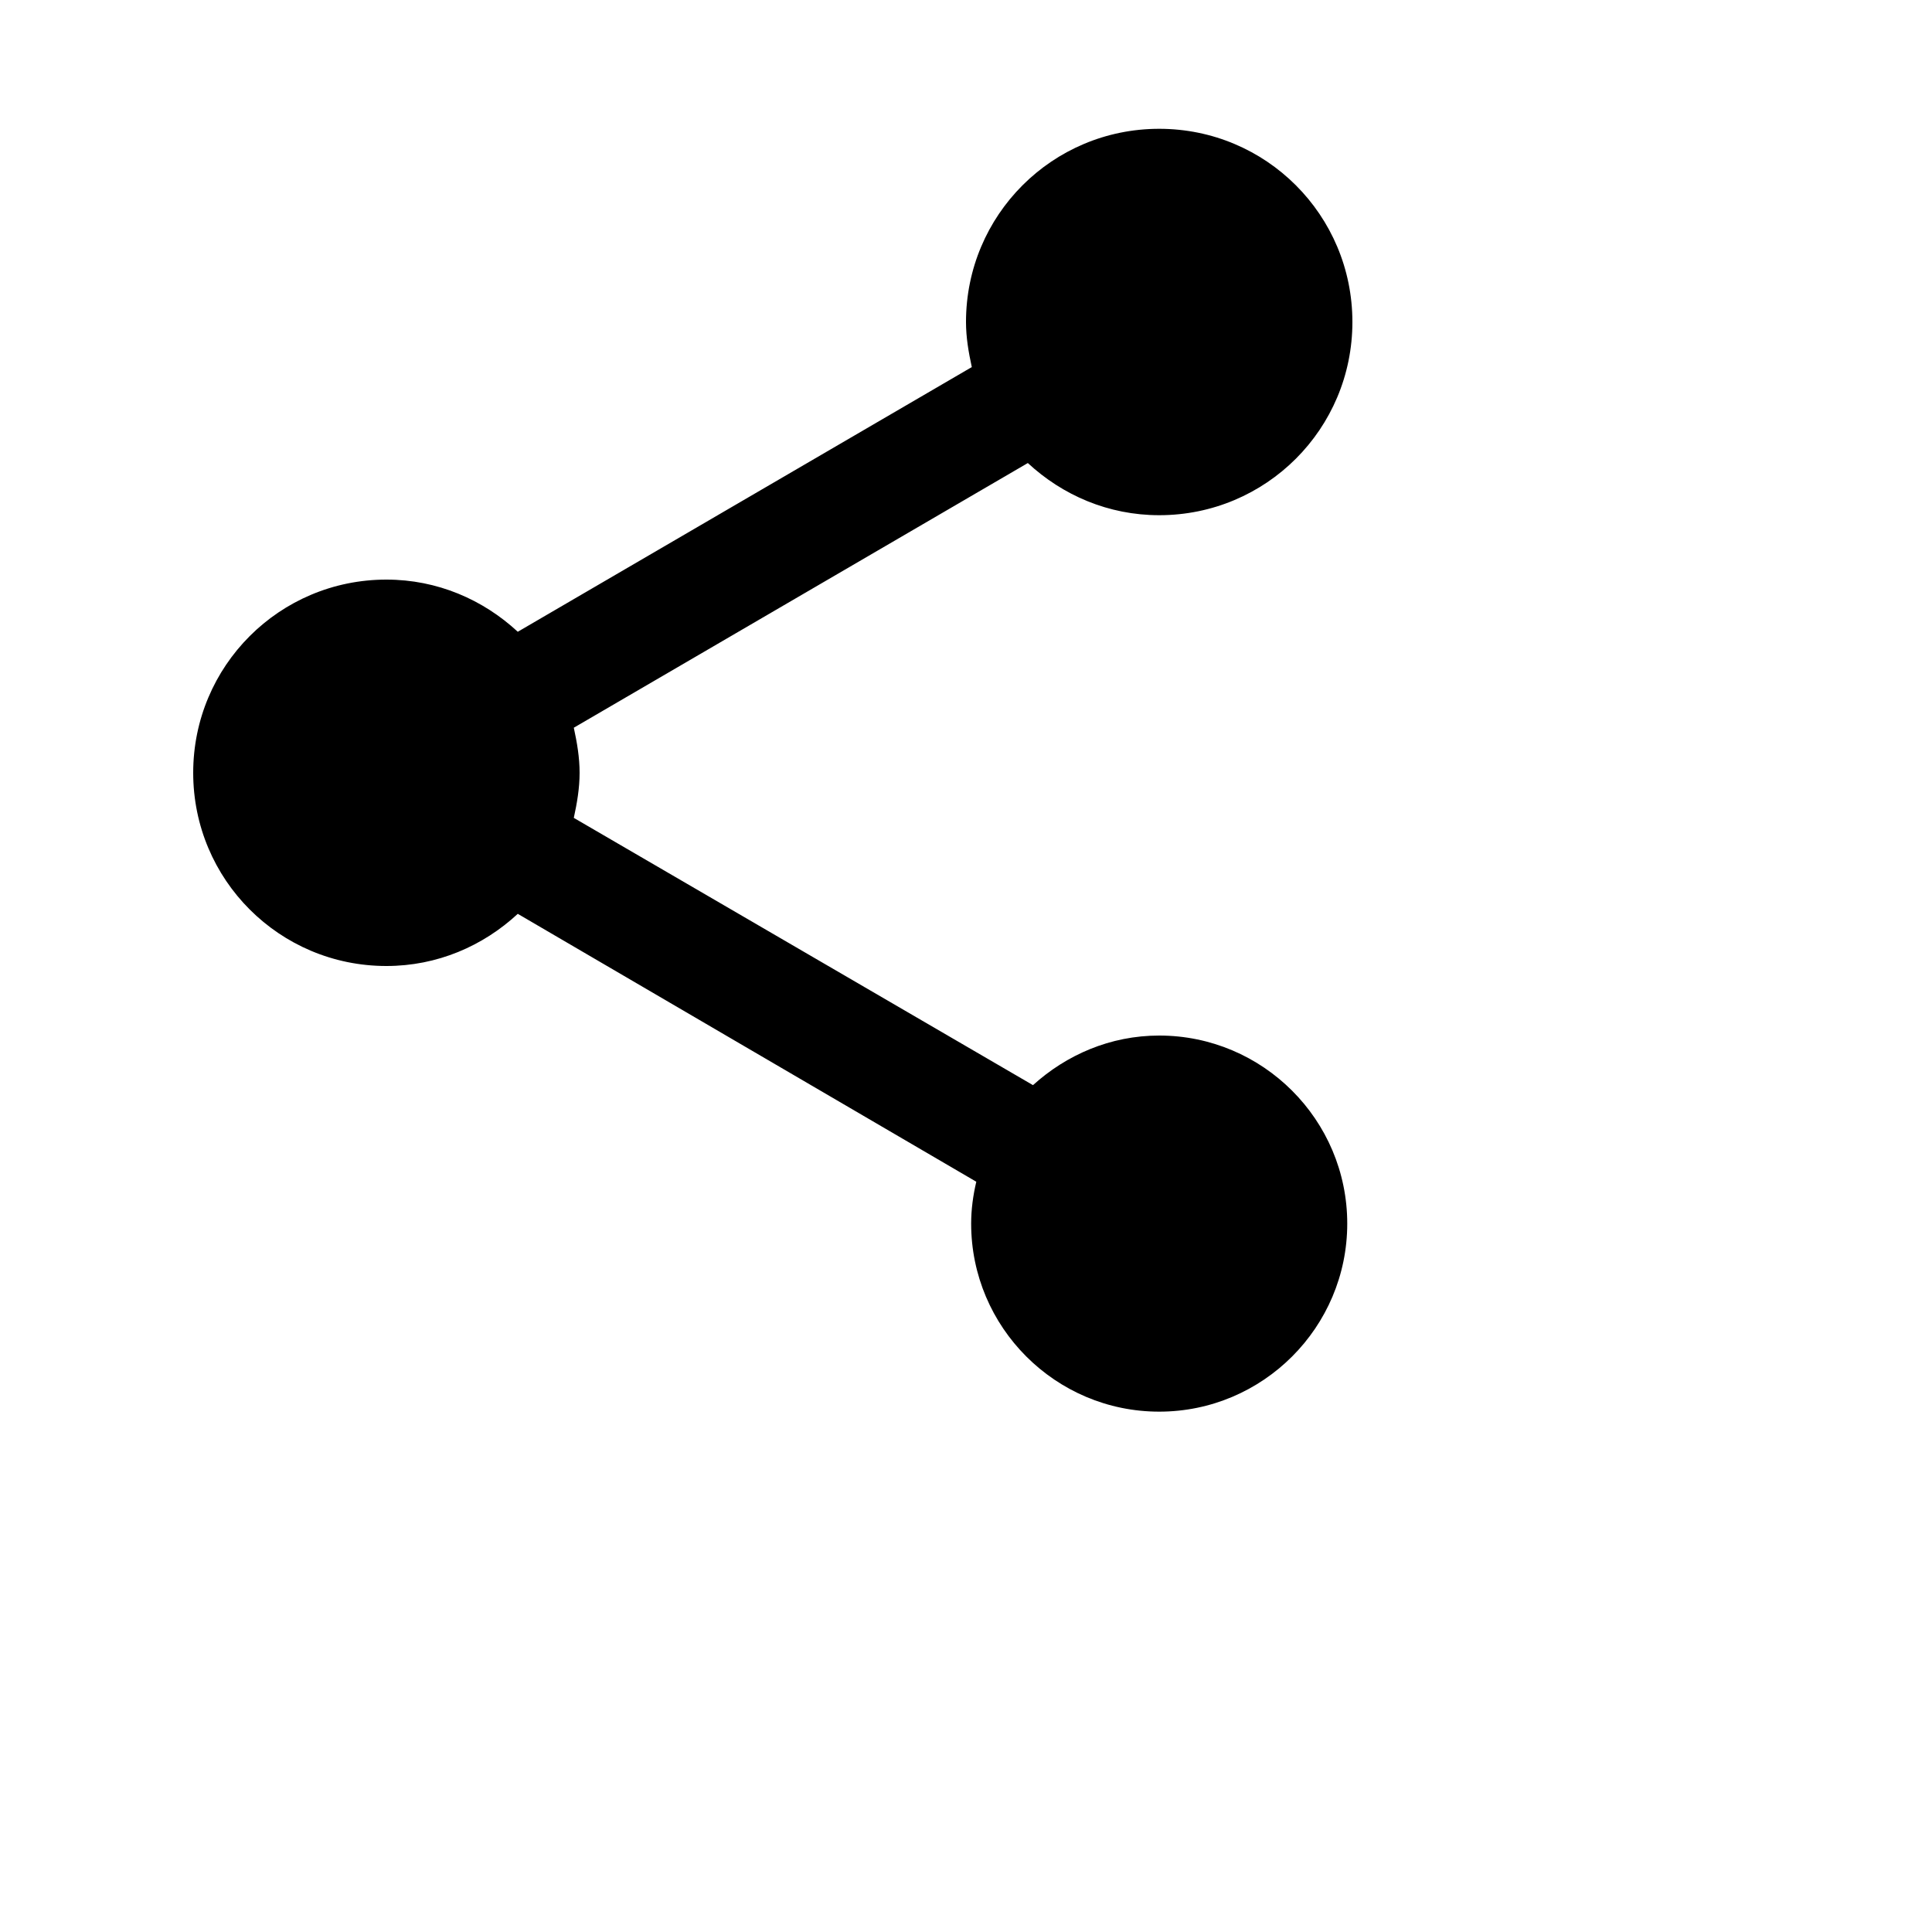
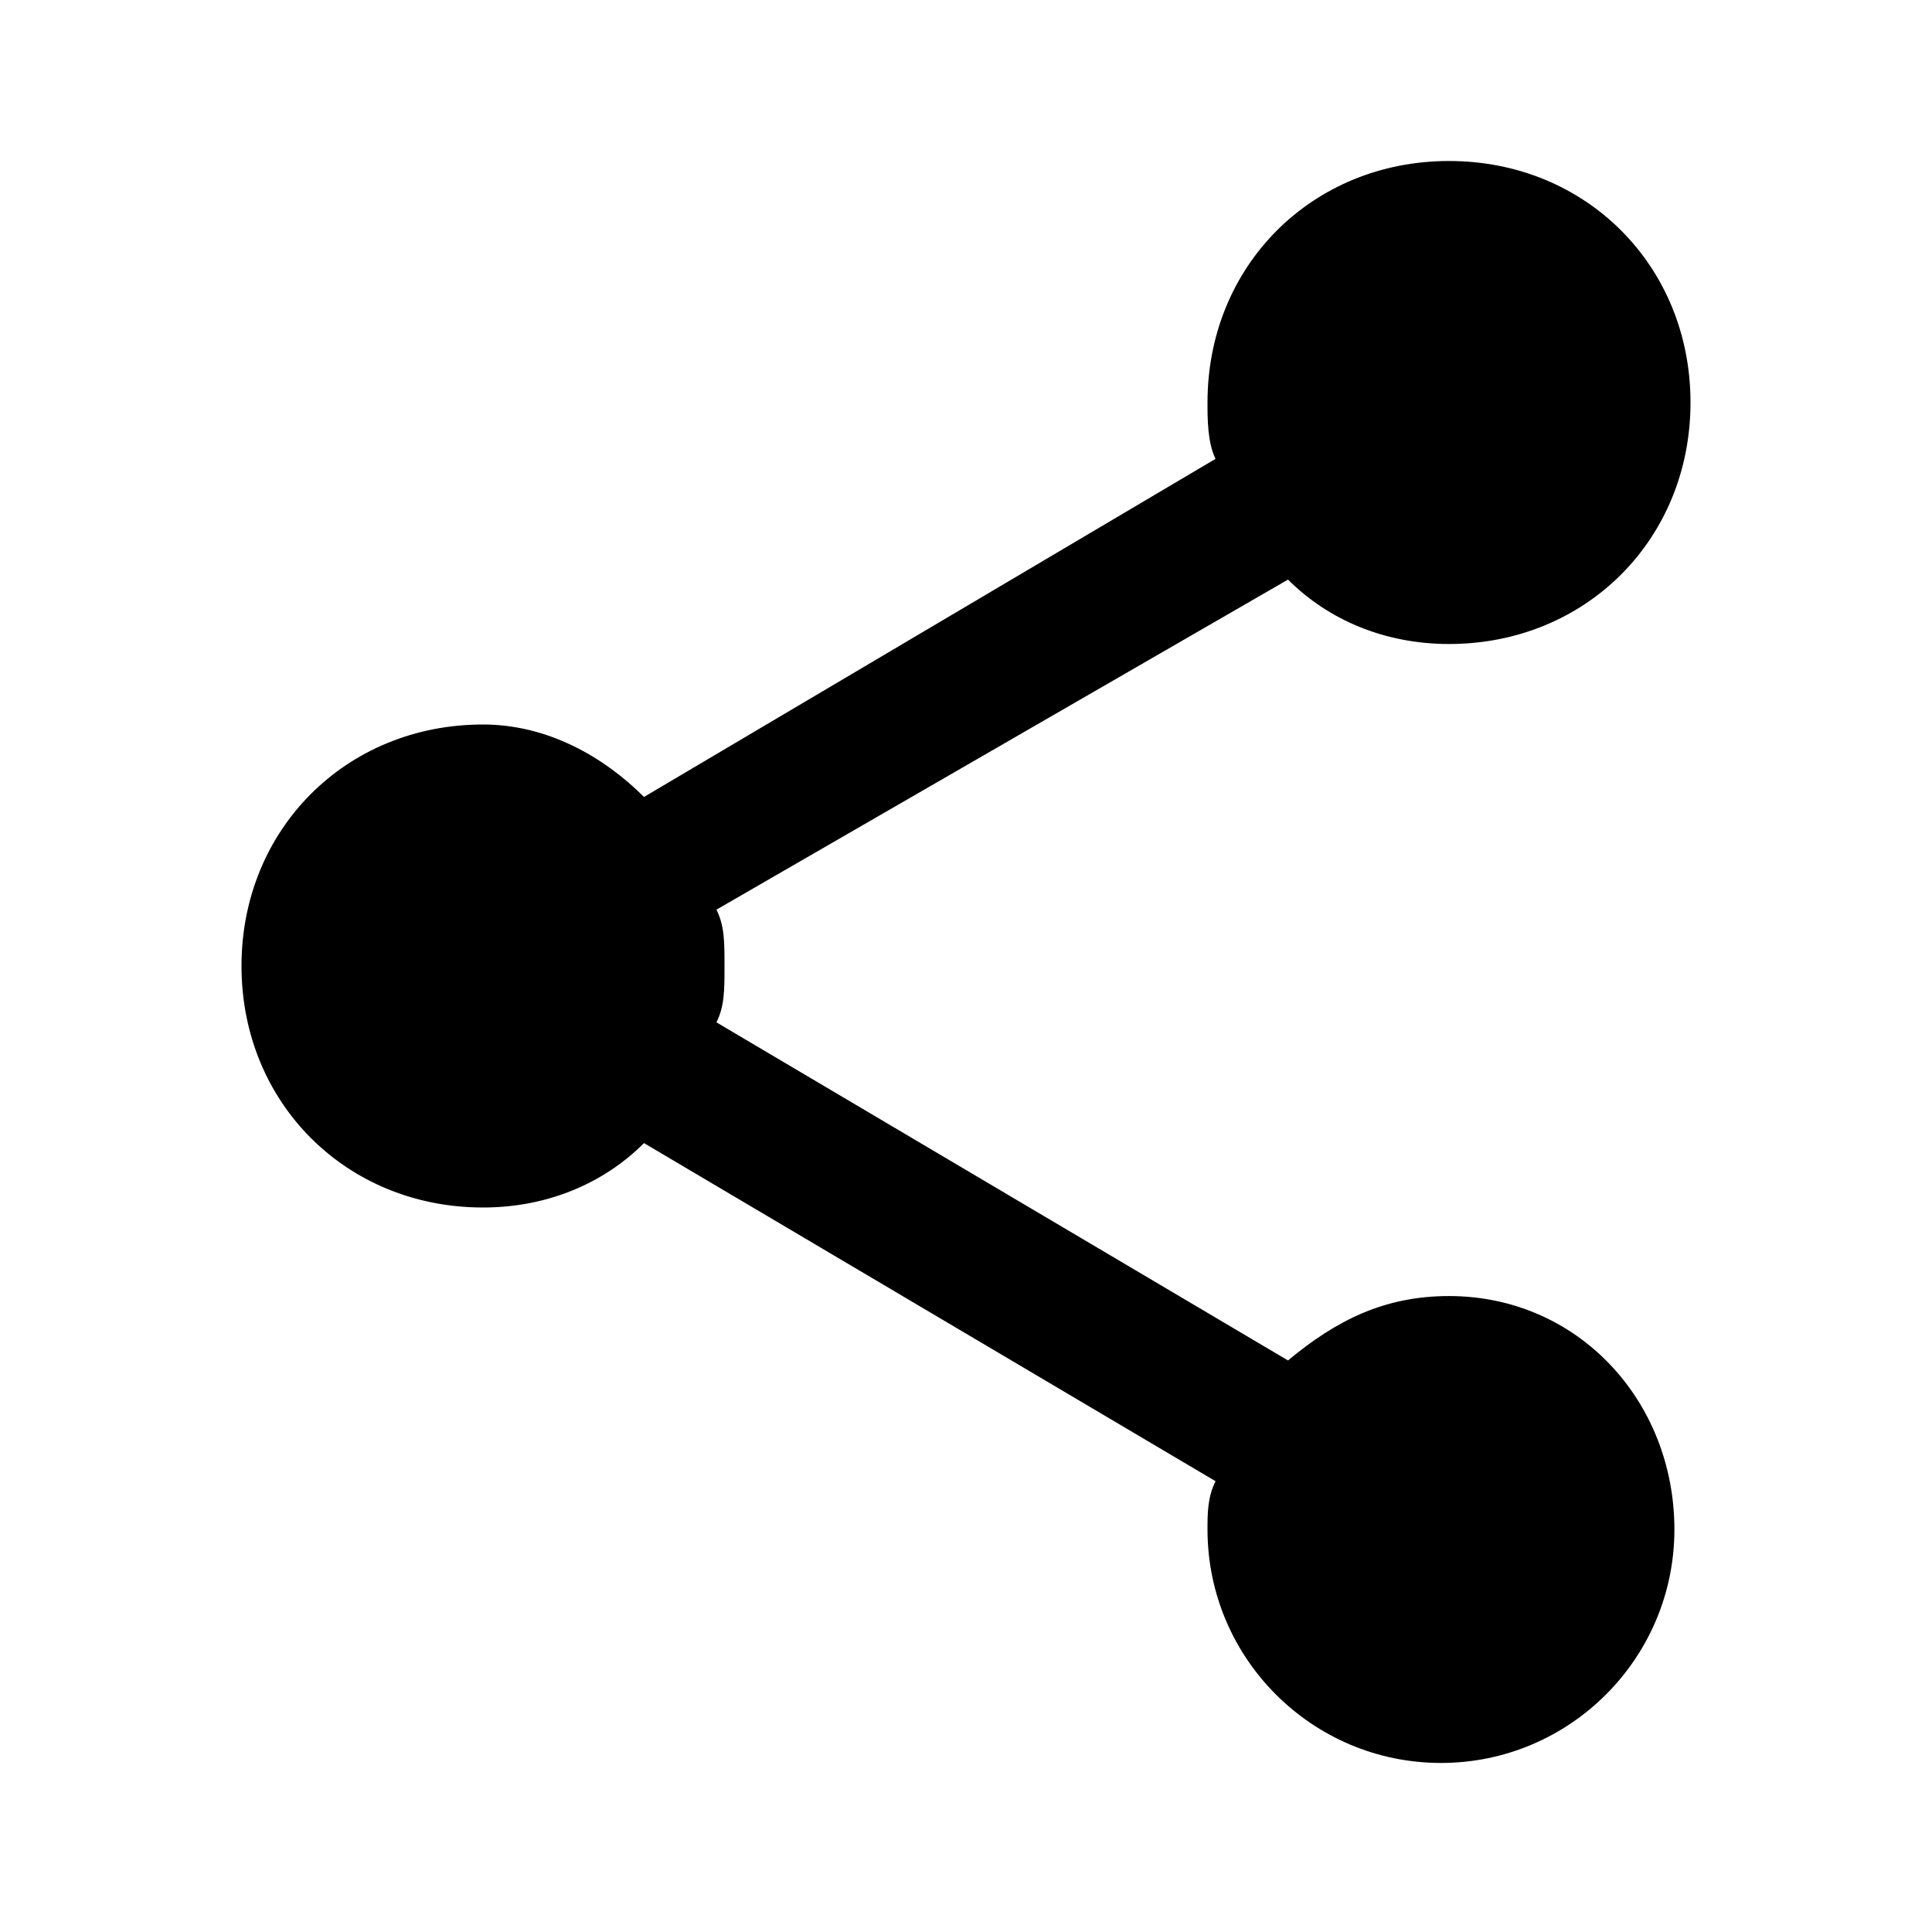
- <svg xmlns="http://www.w3.org/2000/svg" style="width:30px;height:30px" viewBox="0 0 30 30">
-   <path d="M18 16.08c-.76 0-1.44.3-1.96.77L8.91 12.7c.05-.23.09-.46.09-.7s-.04-.47-.09-.7l7.05-4.11c.54.5 1.25.81 2.04.81 1.66 0 3-1.34 3-3s-1.34-3-3-3-3 1.34-3 3c0 .24.04.47.09.7L8.04 9.81C7.5 9.31 6.79 9 6 9c-1.66 0-3 1.34-3 3s1.34 3 3 3c.79 0 1.5-.31 2.04-.81l7.12 4.16c-.05.21-.08.43-.08.65 0 1.61 1.31 2.92 2.92 2.92 1.61 0 2.92-1.31 2.92-2.92s-1.31-2.92-2.92-2.92z" />
+ <svg xmlns="http://www.w3.org/2000/svg" viewBox="0 0 24 24">
+   <path d="M18 16.1c-.8 0-1.4.3-2 .8l-7.1-4.2c.1-.2.1-.4.1-.7s0-.5-.1-.7L16 7.2c.5.5 1.2.8 2 .8 1.7 0 3-1.3 3-3s-1.3-3-3-3-3 1.3-3 3c0 .2 0 .5.1.7L8 9.9C7.5 9.4 6.8 9 6 9c-1.7 0-3 1.3-3 3s1.3 3 3 3c.8 0 1.5-.3 2-.8l7.1 4.2c-.1.2-.1.4-.1.6 0 1.6 1.3 2.9 2.9 2.9s2.9-1.3 2.9-2.9-1.2-2.9-2.8-2.9z" />
</svg>
